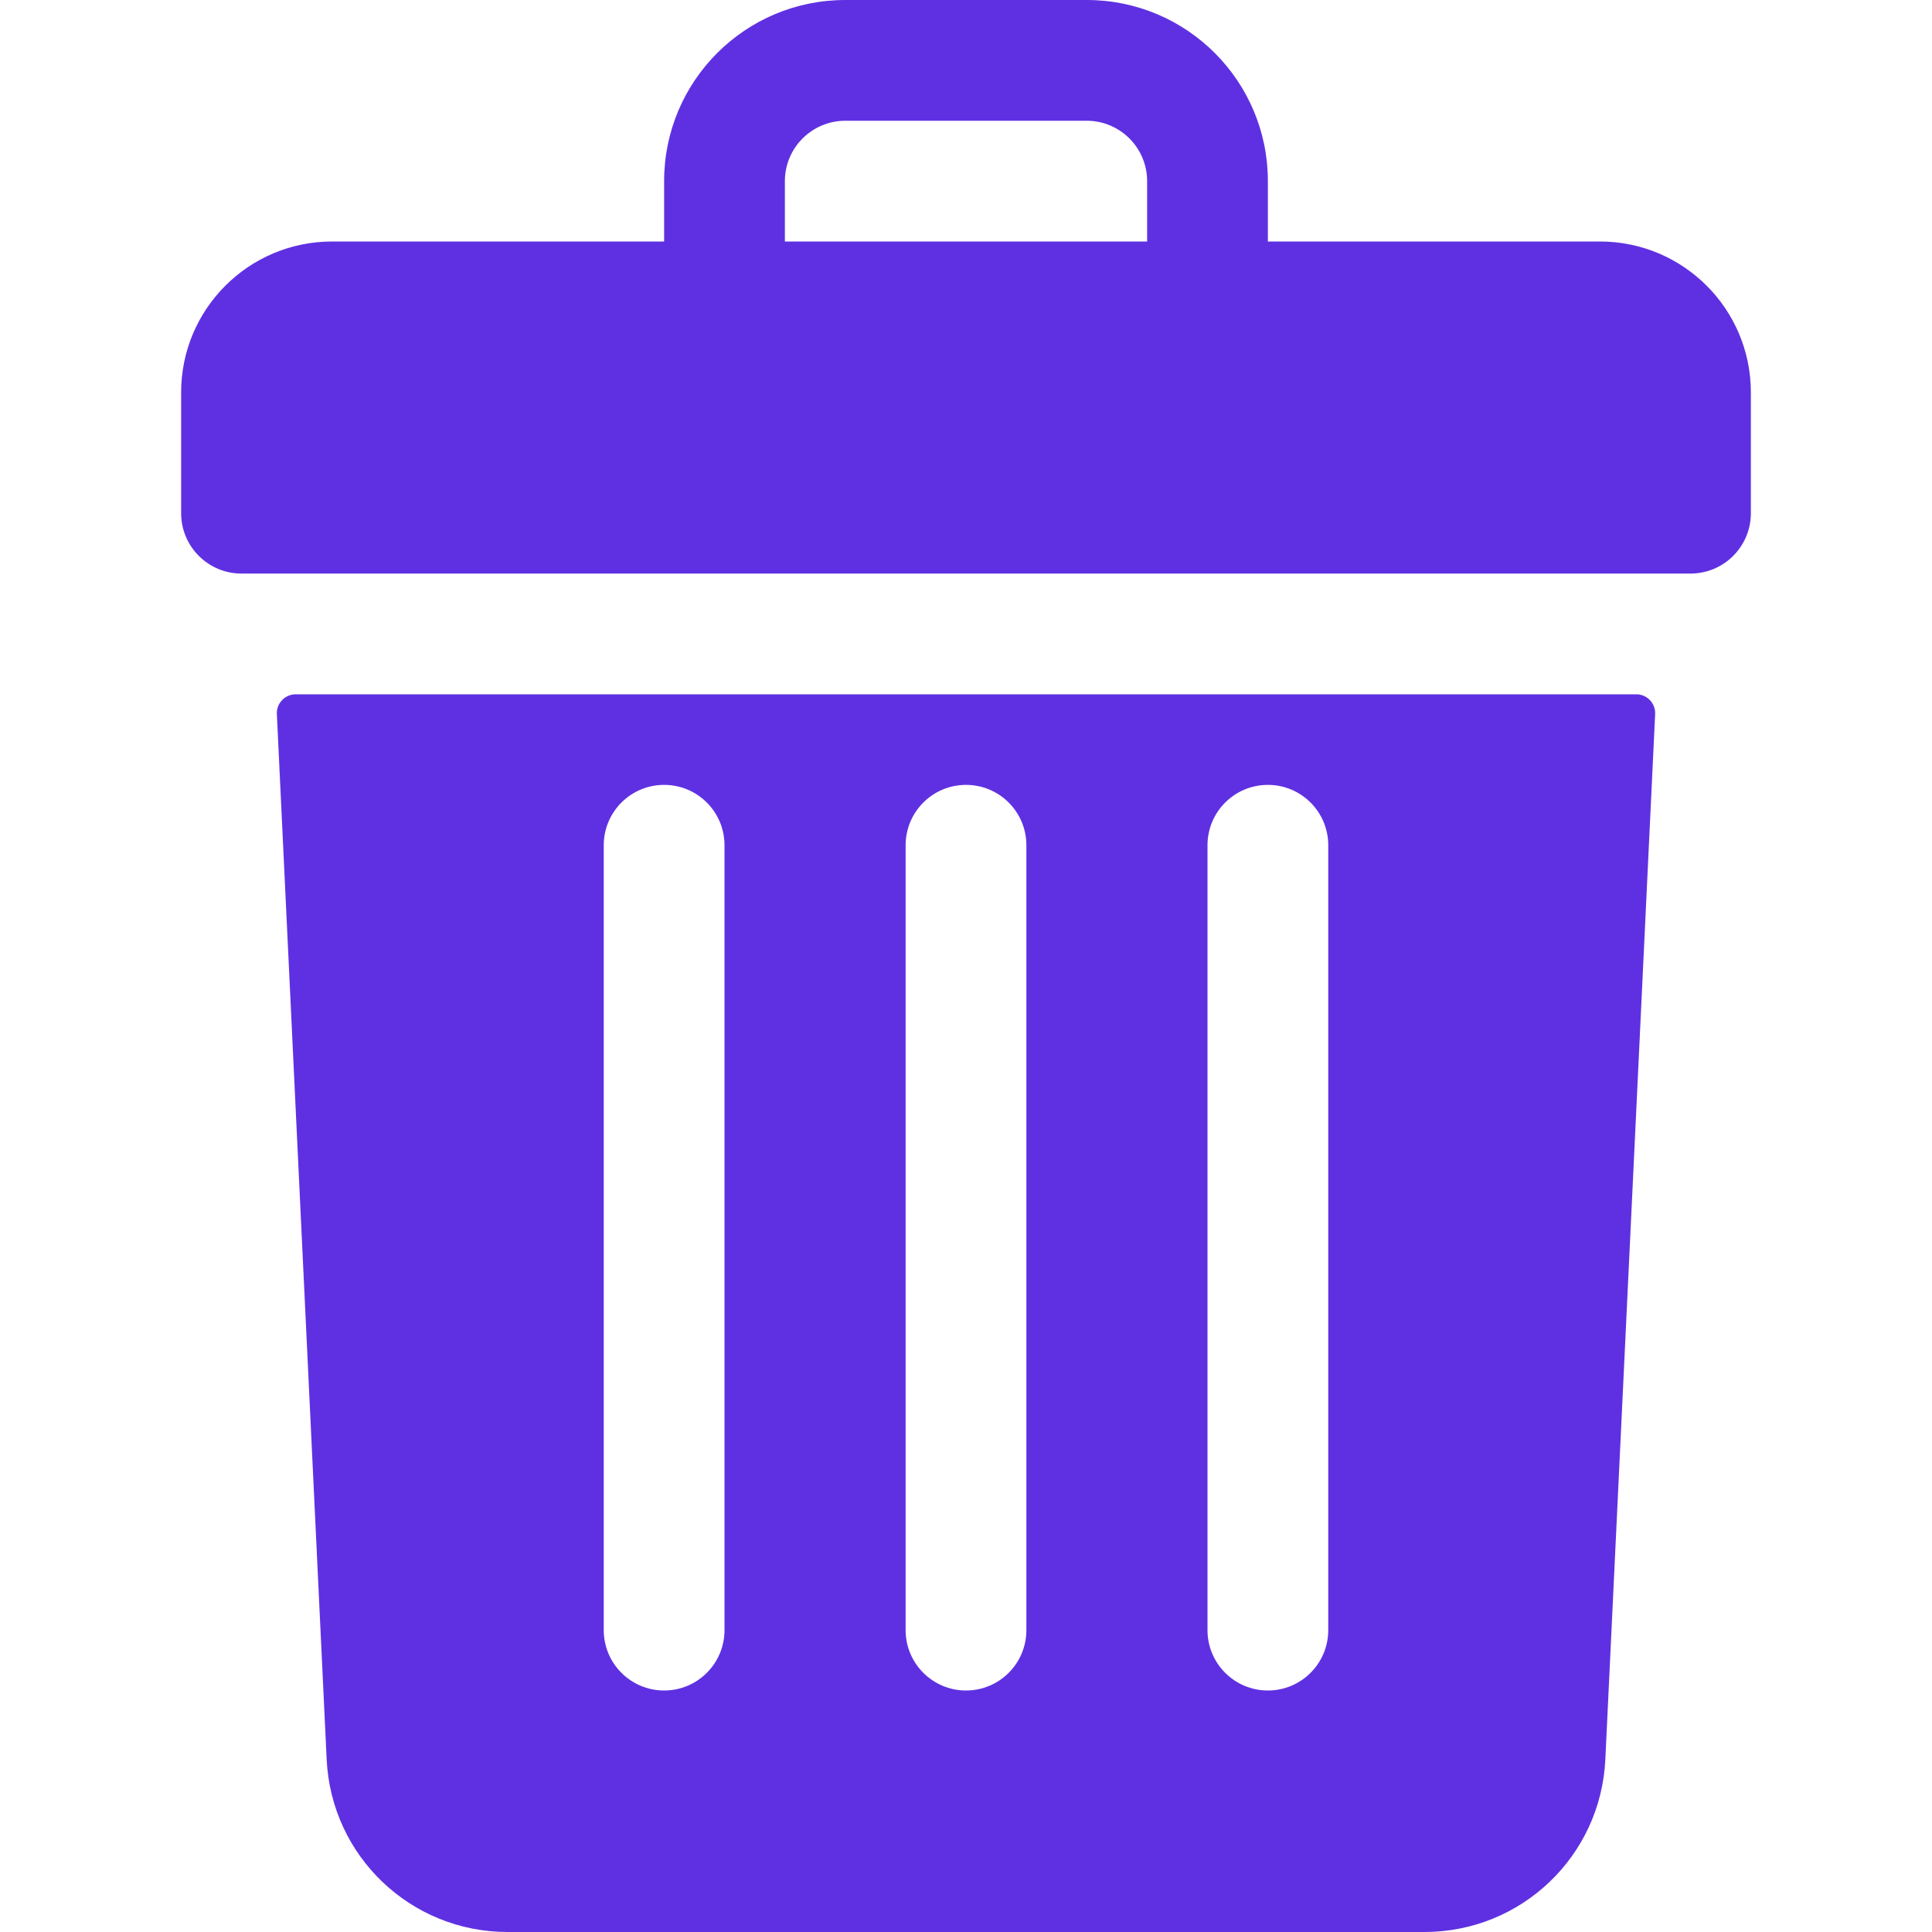
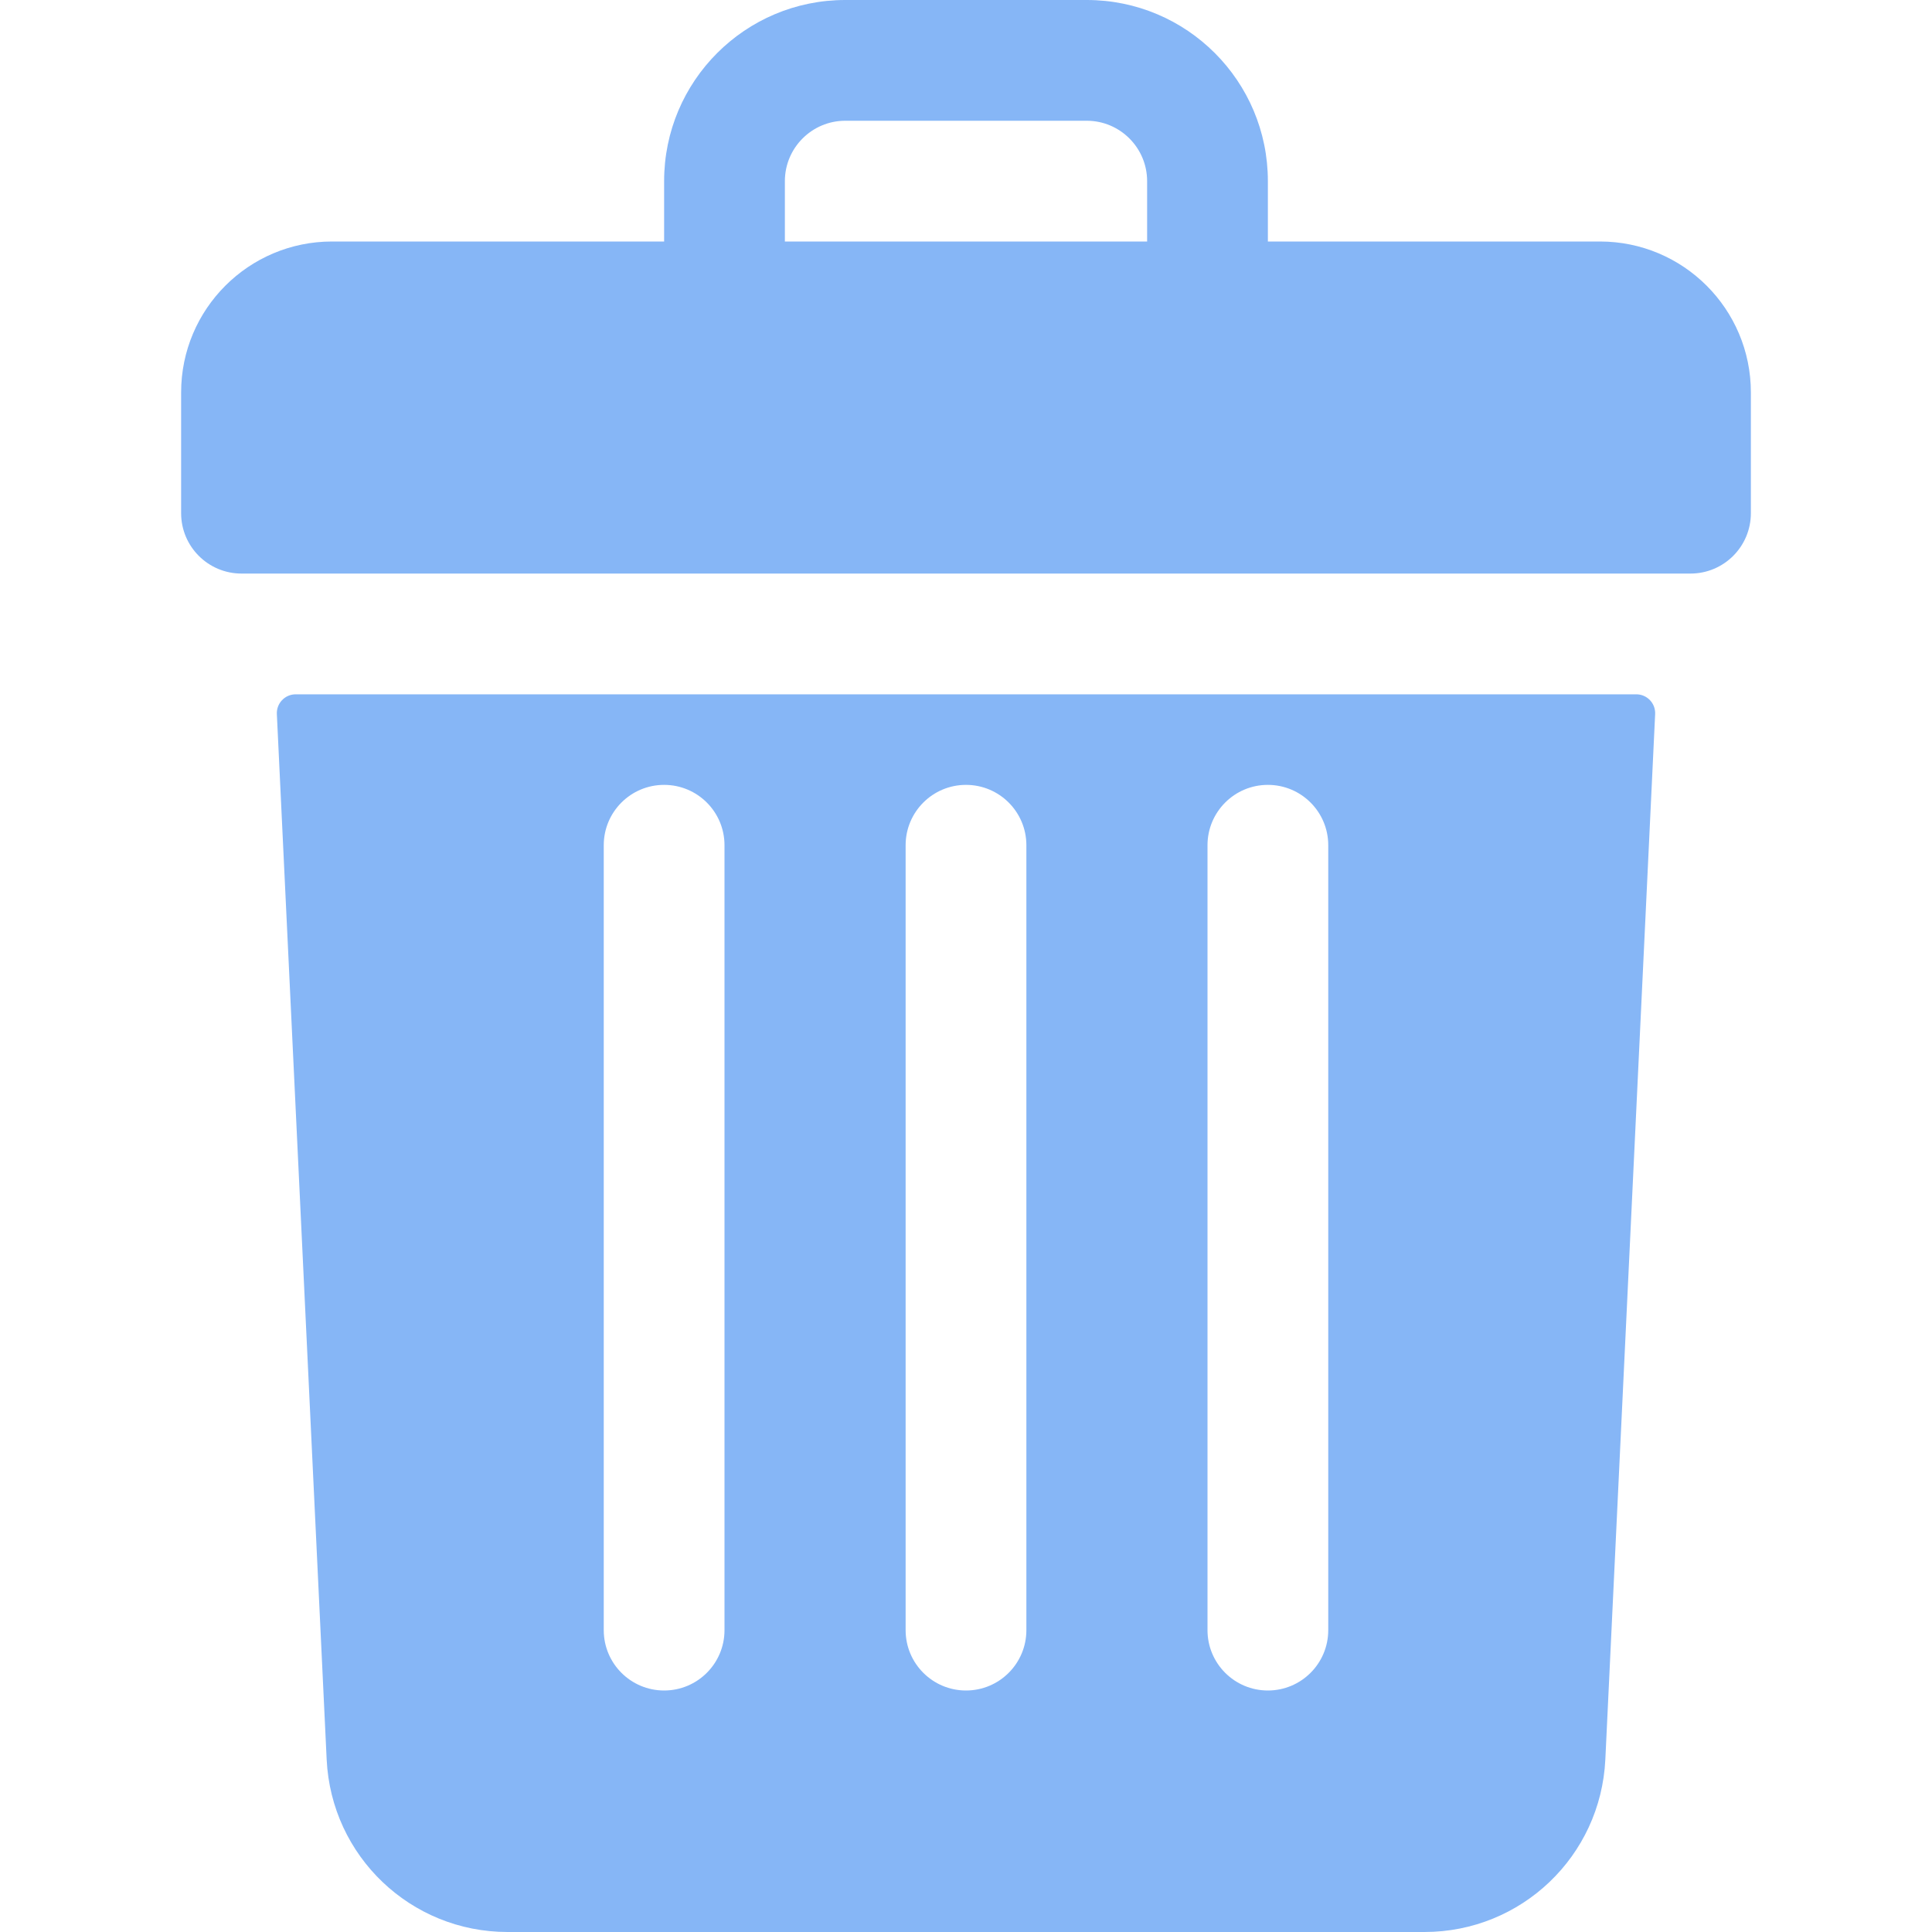
<svg xmlns="http://www.w3.org/2000/svg" viewBox="0 0 512 512" id="vector">
-   <path id="path" d="M 424 64 L 336 64 L 336 48 C 336 21.49 314.51 0 288 0 L 224 0 C 197.49 0 176 21.49 176 48 L 176 64 L 88 64 C 65.909 64 48 81.909 48 104 L 48 136 C 48 144.837 55.163 152 64 152 L 448 152 C 456.837 152 464 144.837 464 136 L 464 104 C 464 81.909 446.091 64 424 64 Z M 208 48 C 208 39.18 215.18 32 224 32 L 288 32 C 296.82 32 304 39.18 304 48 L 304 64 L 208 64 Z M 78.364 184 C 75.509 184 73.234 186.386 73.37 189.238 L 86.57 466.28 C 87.79 491.92 108.85 512 134.51 512 L 377.49 512 C 403.15 512 424.21 491.92 425.43 466.28 L 438.63 189.238 C 438.766 186.386 436.491 184 433.636 184 Z M 320 224 C 320 215.16 327.16 208 336 208 C 344.84 208 352 215.16 352 224 L 352 432 C 352 440.84 344.84 448 336 448 C 327.16 448 320 440.84 320 432 Z M 240 224 C 240 215.16 247.16 208 256 208 C 264.84 208 272 215.16 272 224 L 272 432 C 272 440.84 264.84 448 256 448 C 247.16 448 240 440.84 240 432 Z M 160 224 C 160 215.16 167.16 208 176 208 C 184.84 208 192 215.16 192 224 L 192 432 C 192 440.84 184.84 448 176 448 C 167.16 448 160 440.84 160 432 Z" fill="#5f30e2" stroke-width="1" />
+   <path id="path" d="M 424 64 L 336 64 L 336 48 C 336 21.49 314.51 0 288 0 L 224 0 C 197.49 0 176 21.49 176 48 L 176 64 L 88 64 C 65.909 64 48 81.909 48 104 L 48 136 C 48 144.837 55.163 152 64 152 L 448 152 C 456.837 152 464 144.837 464 136 L 464 104 C 464 81.909 446.091 64 424 64 Z M 208 48 C 208 39.18 215.18 32 224 32 L 288 32 C 296.82 32 304 39.18 304 48 L 304 64 L 208 64 Z M 78.364 184 C 75.509 184 73.234 186.386 73.37 189.238 L 86.57 466.28 C 87.79 491.92 108.85 512 134.51 512 L 377.49 512 C 403.15 512 424.21 491.92 425.43 466.28 L 438.63 189.238 C 438.766 186.386 436.491 184 433.636 184 Z M 320 224 C 320 215.16 327.16 208 336 208 C 344.84 208 352 215.16 352 224 L 352 432 C 352 440.84 344.84 448 336 448 C 327.16 448 320 440.84 320 432 Z M 240 224 C 240 215.16 247.16 208 256 208 C 264.84 208 272 215.16 272 224 L 272 432 C 272 440.84 264.84 448 256 448 C 247.16 448 240 440.84 240 432 Z M 160 224 C 160 215.16 167.16 208 176 208 C 184.84 208 192 215.16 192 224 L 192 432 C 192 440.84 184.84 448 176 448 C 167.16 448 160 440.84 160 432 Z" fill="#86b6f6" stroke-width="1" />
</svg>
